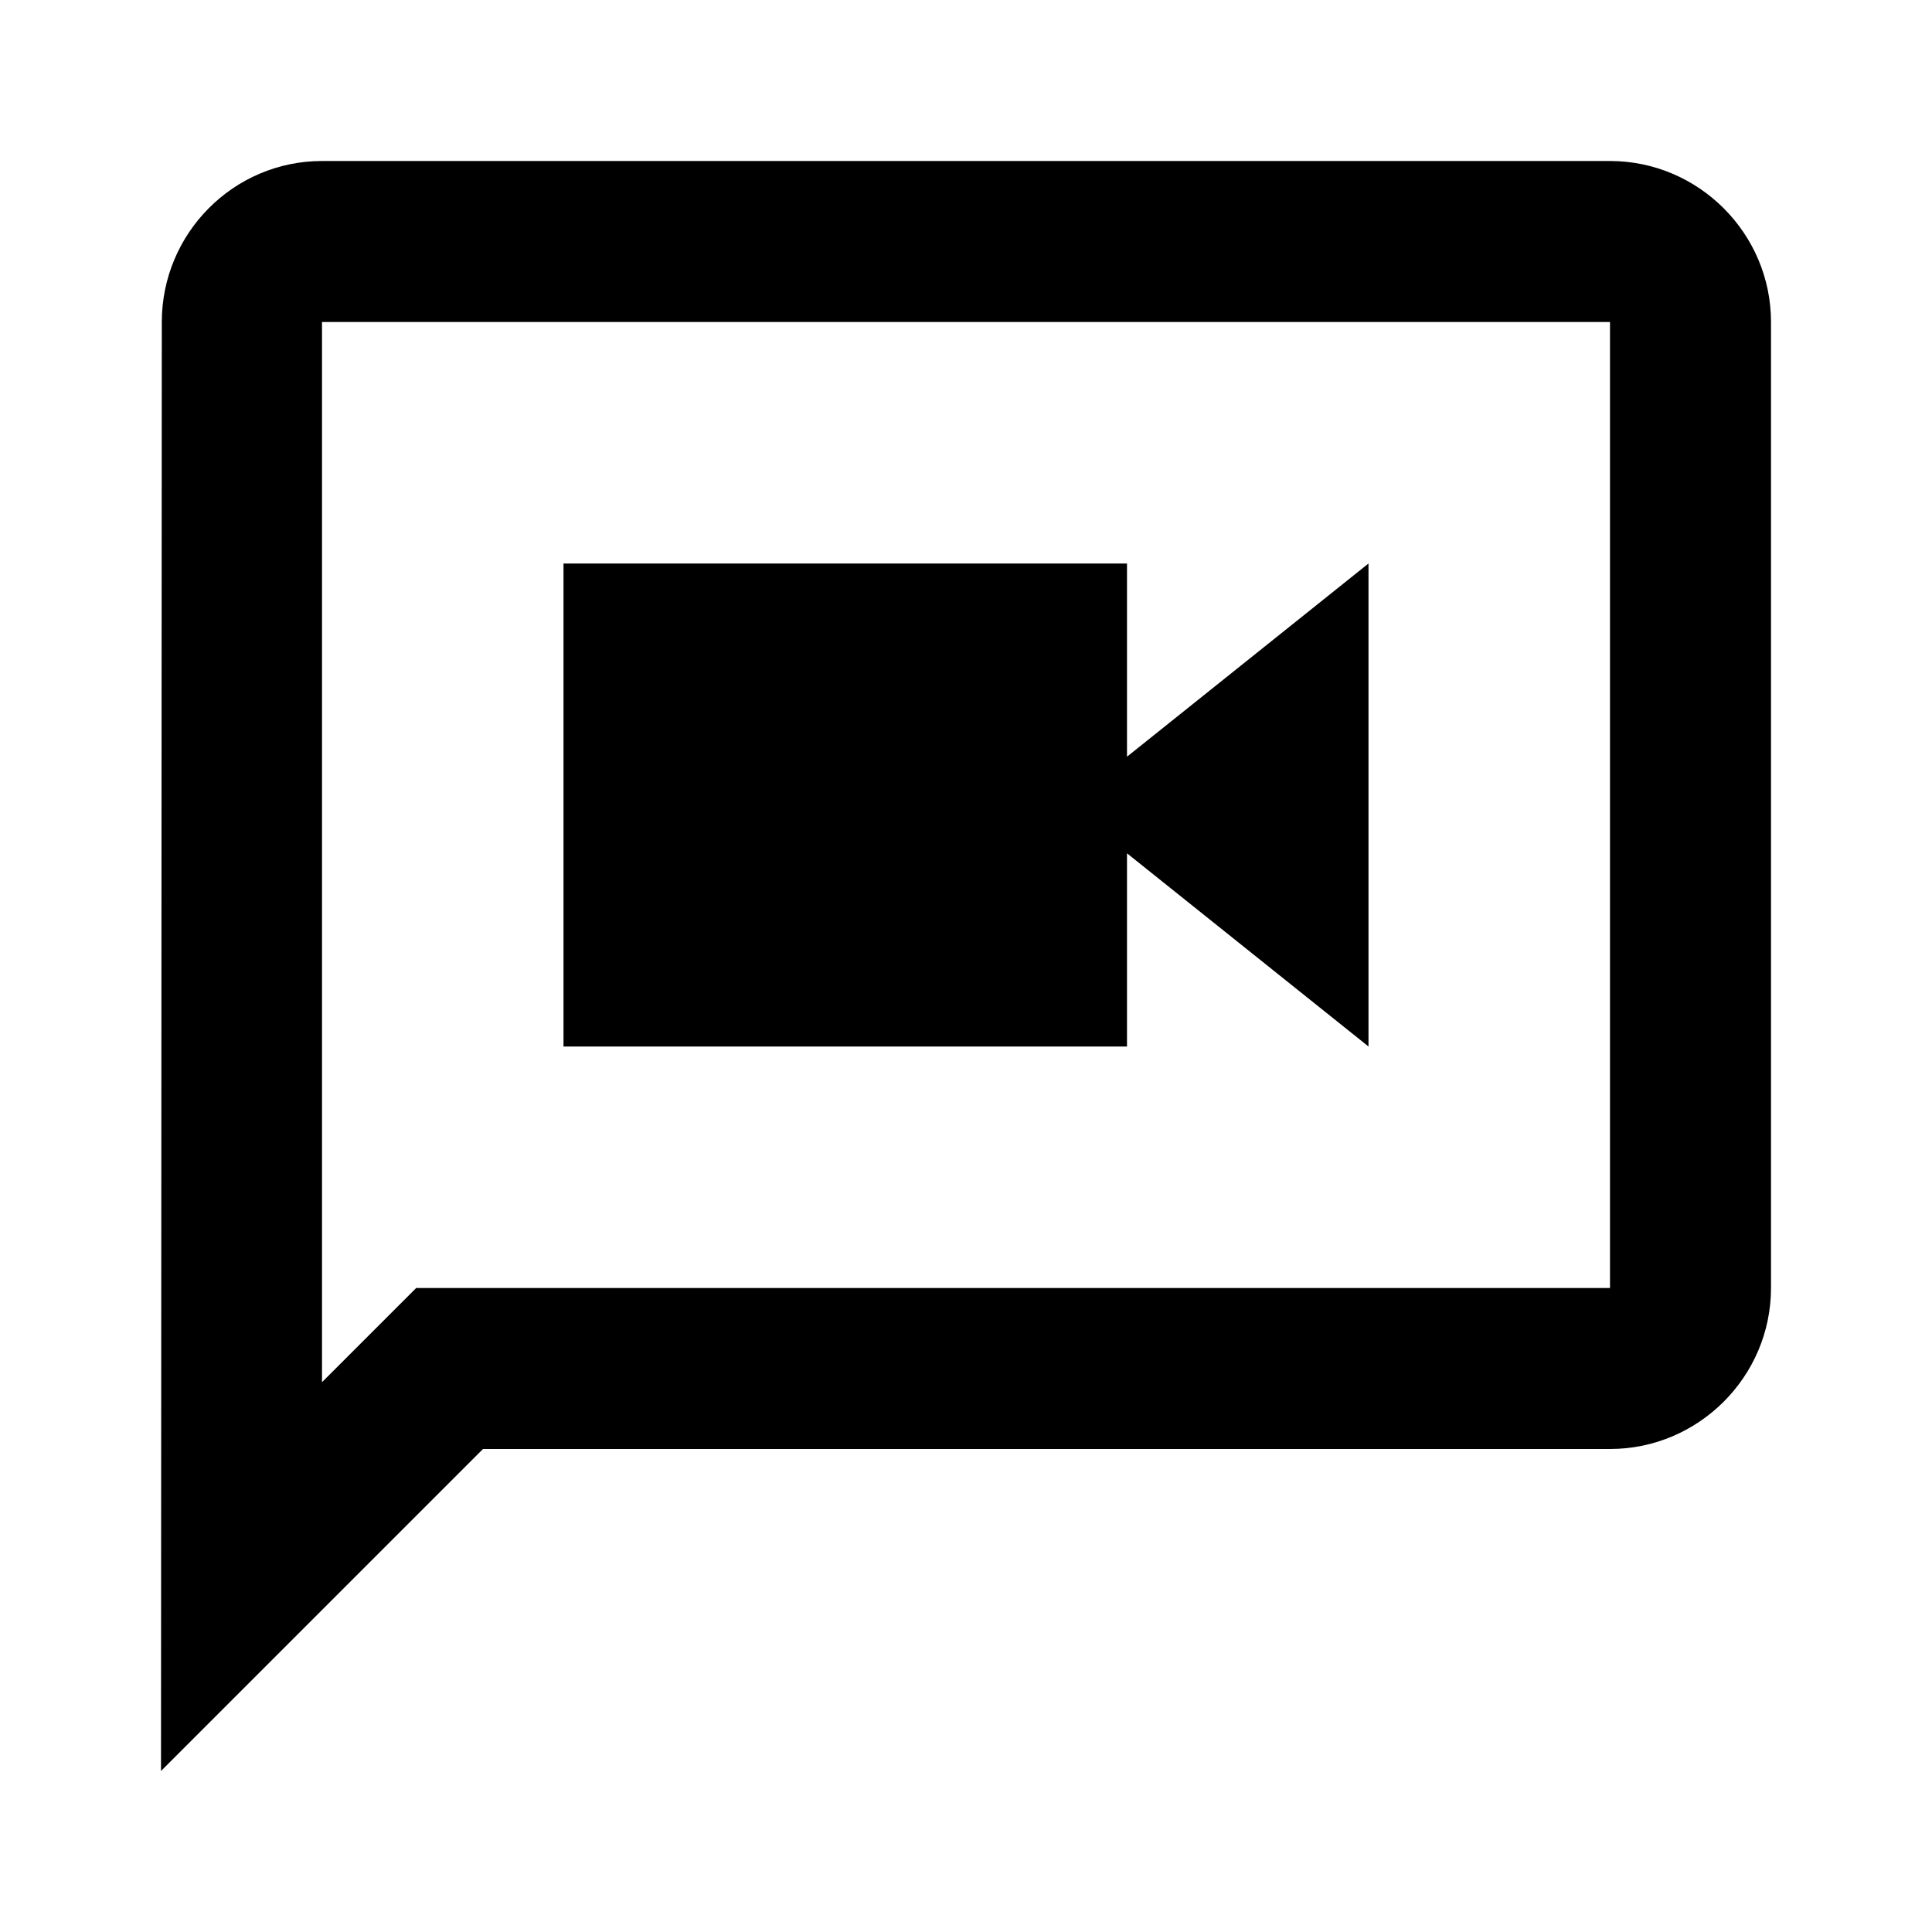
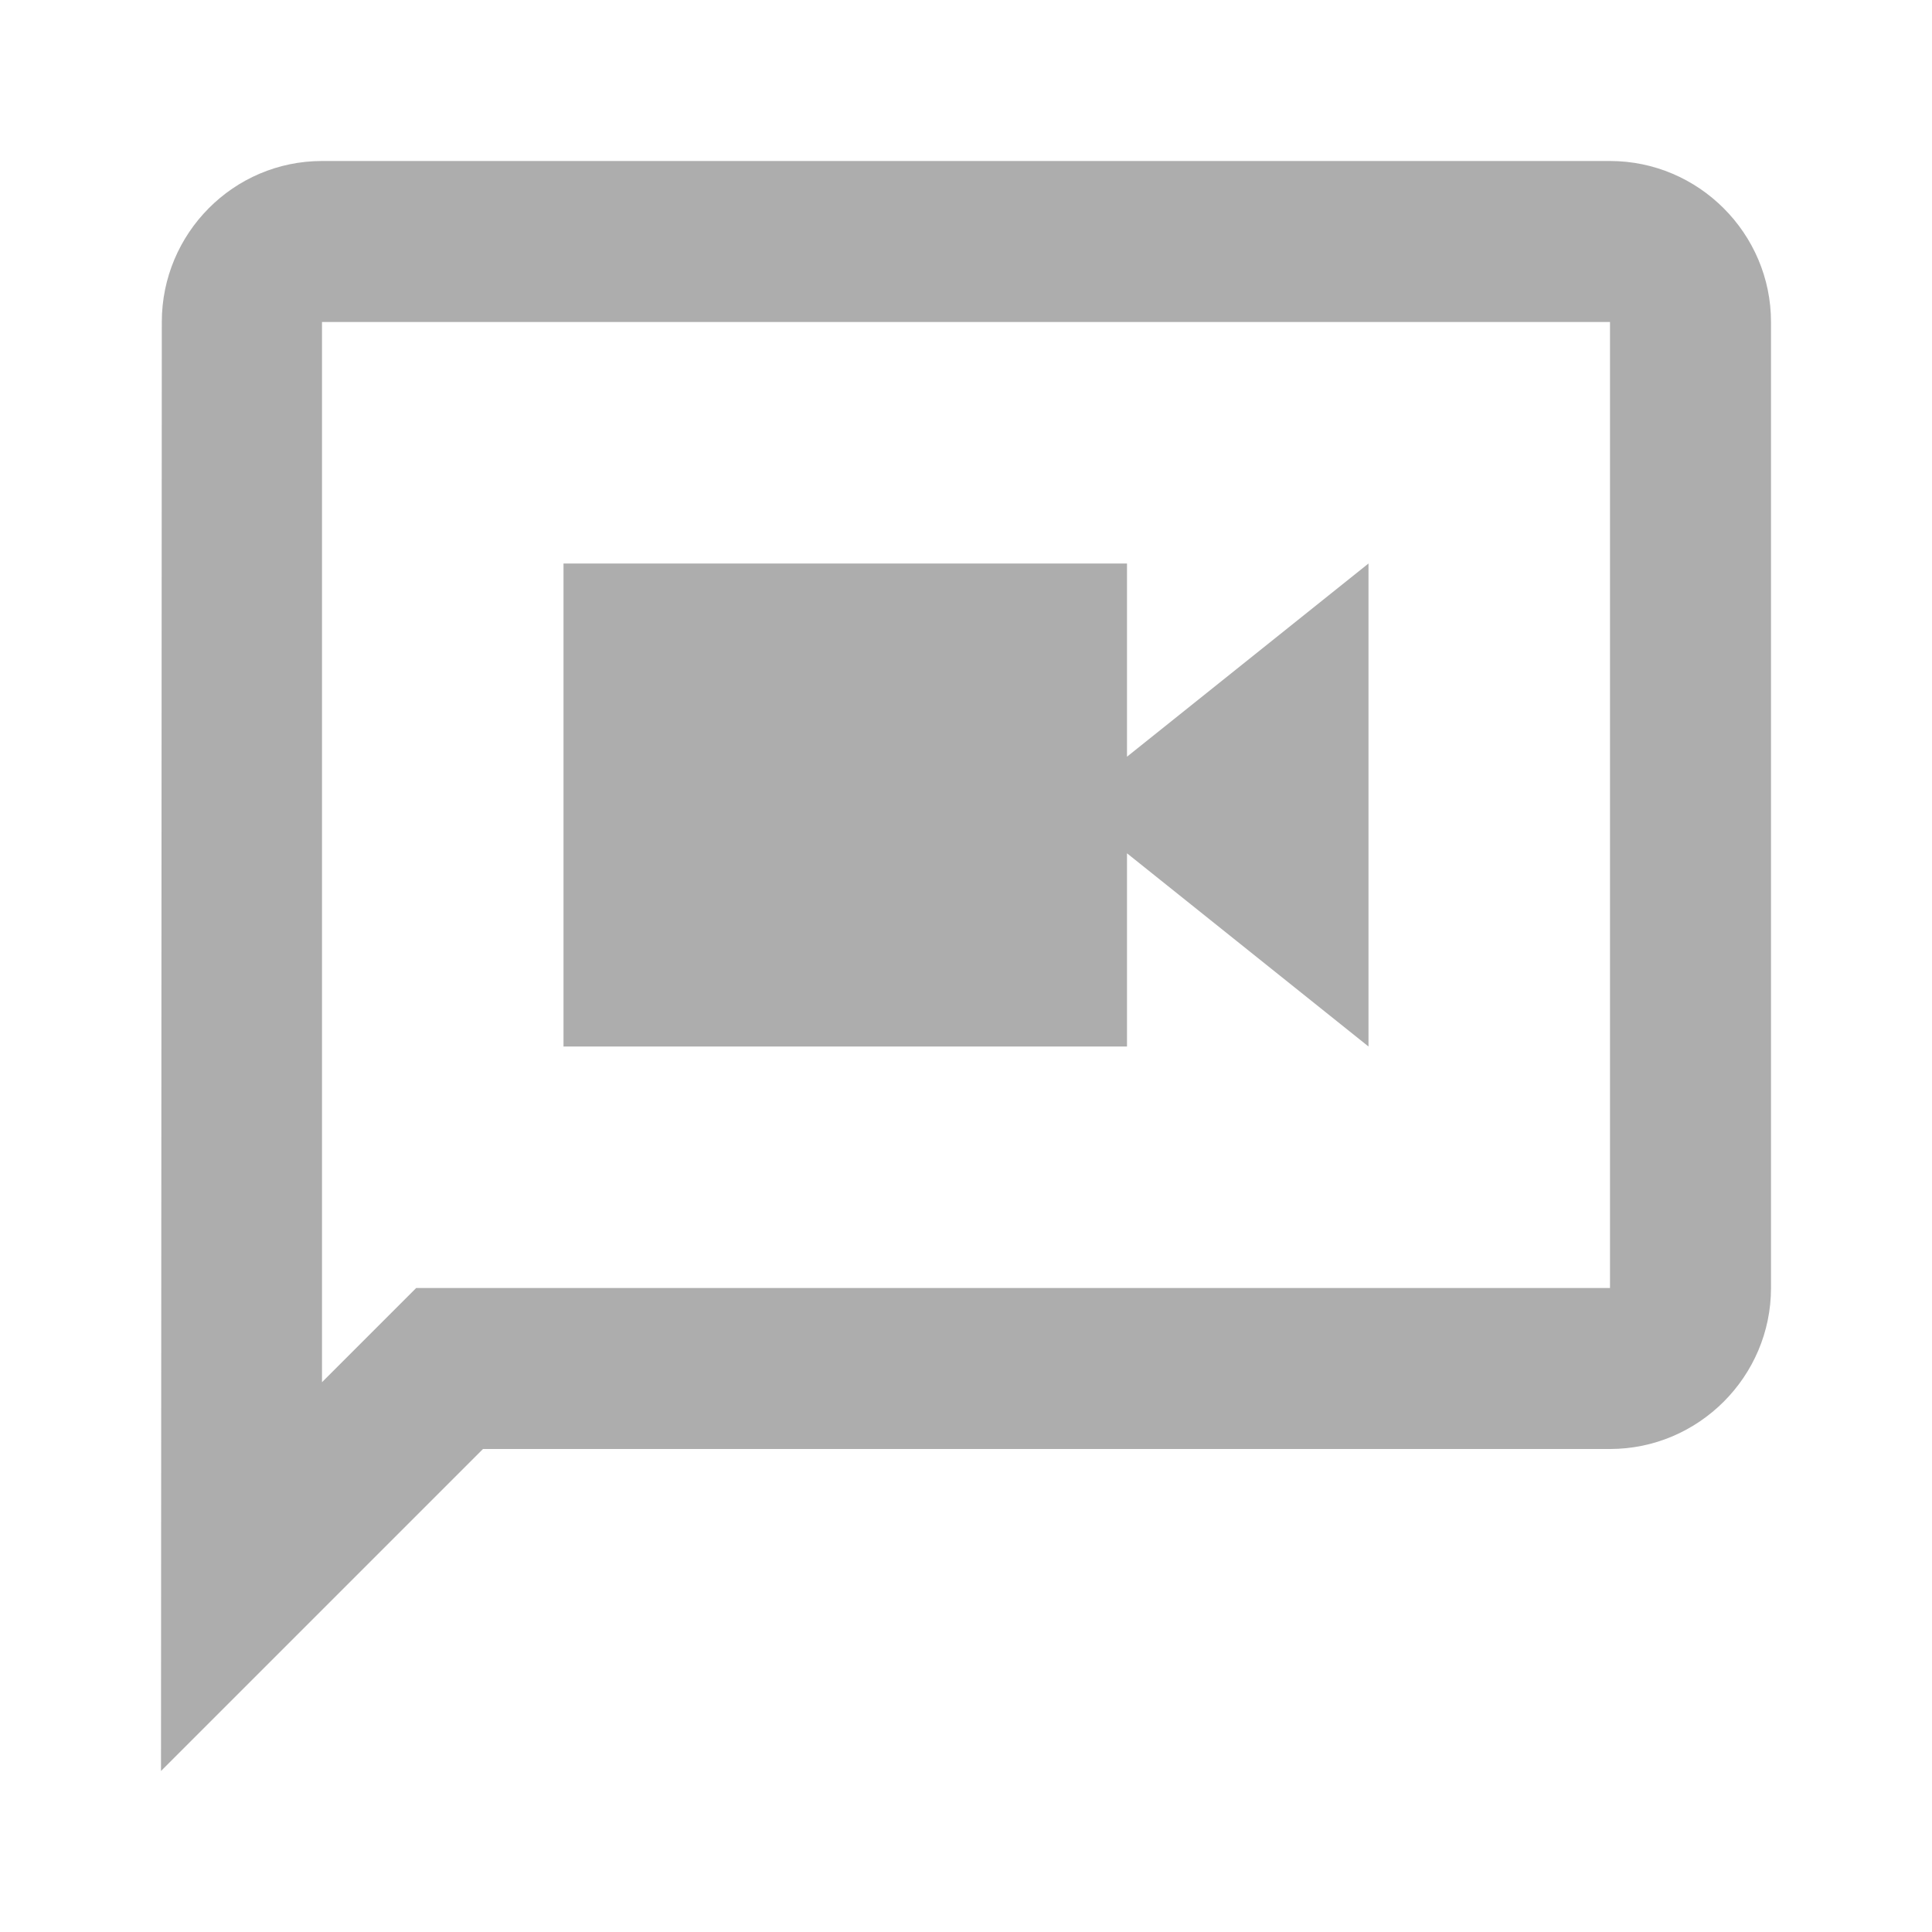
- <svg xmlns="http://www.w3.org/2000/svg" height="24px" viewBox="0 0 24 24" width="24px" fill="#000000">
+ <svg xmlns="http://www.w3.org/2000/svg" height="24px" viewBox="0 0 24 24" width="24px" fill="#adadad">
  <path d="M0 0h24v24H0V0z" fill="none" />
  <path d="M20 2H4c-1.1 0-1.99.9-1.99 2L2 22l4-4h14c1.1 0 2-.9 2-2V4c0-1.1-.9-2-2-2zm0 14H5.17L4 17.17V4h16v12zm-6-5.4l3 2.4V7l-3 2.4V7H7v6h7z" />
</svg>
